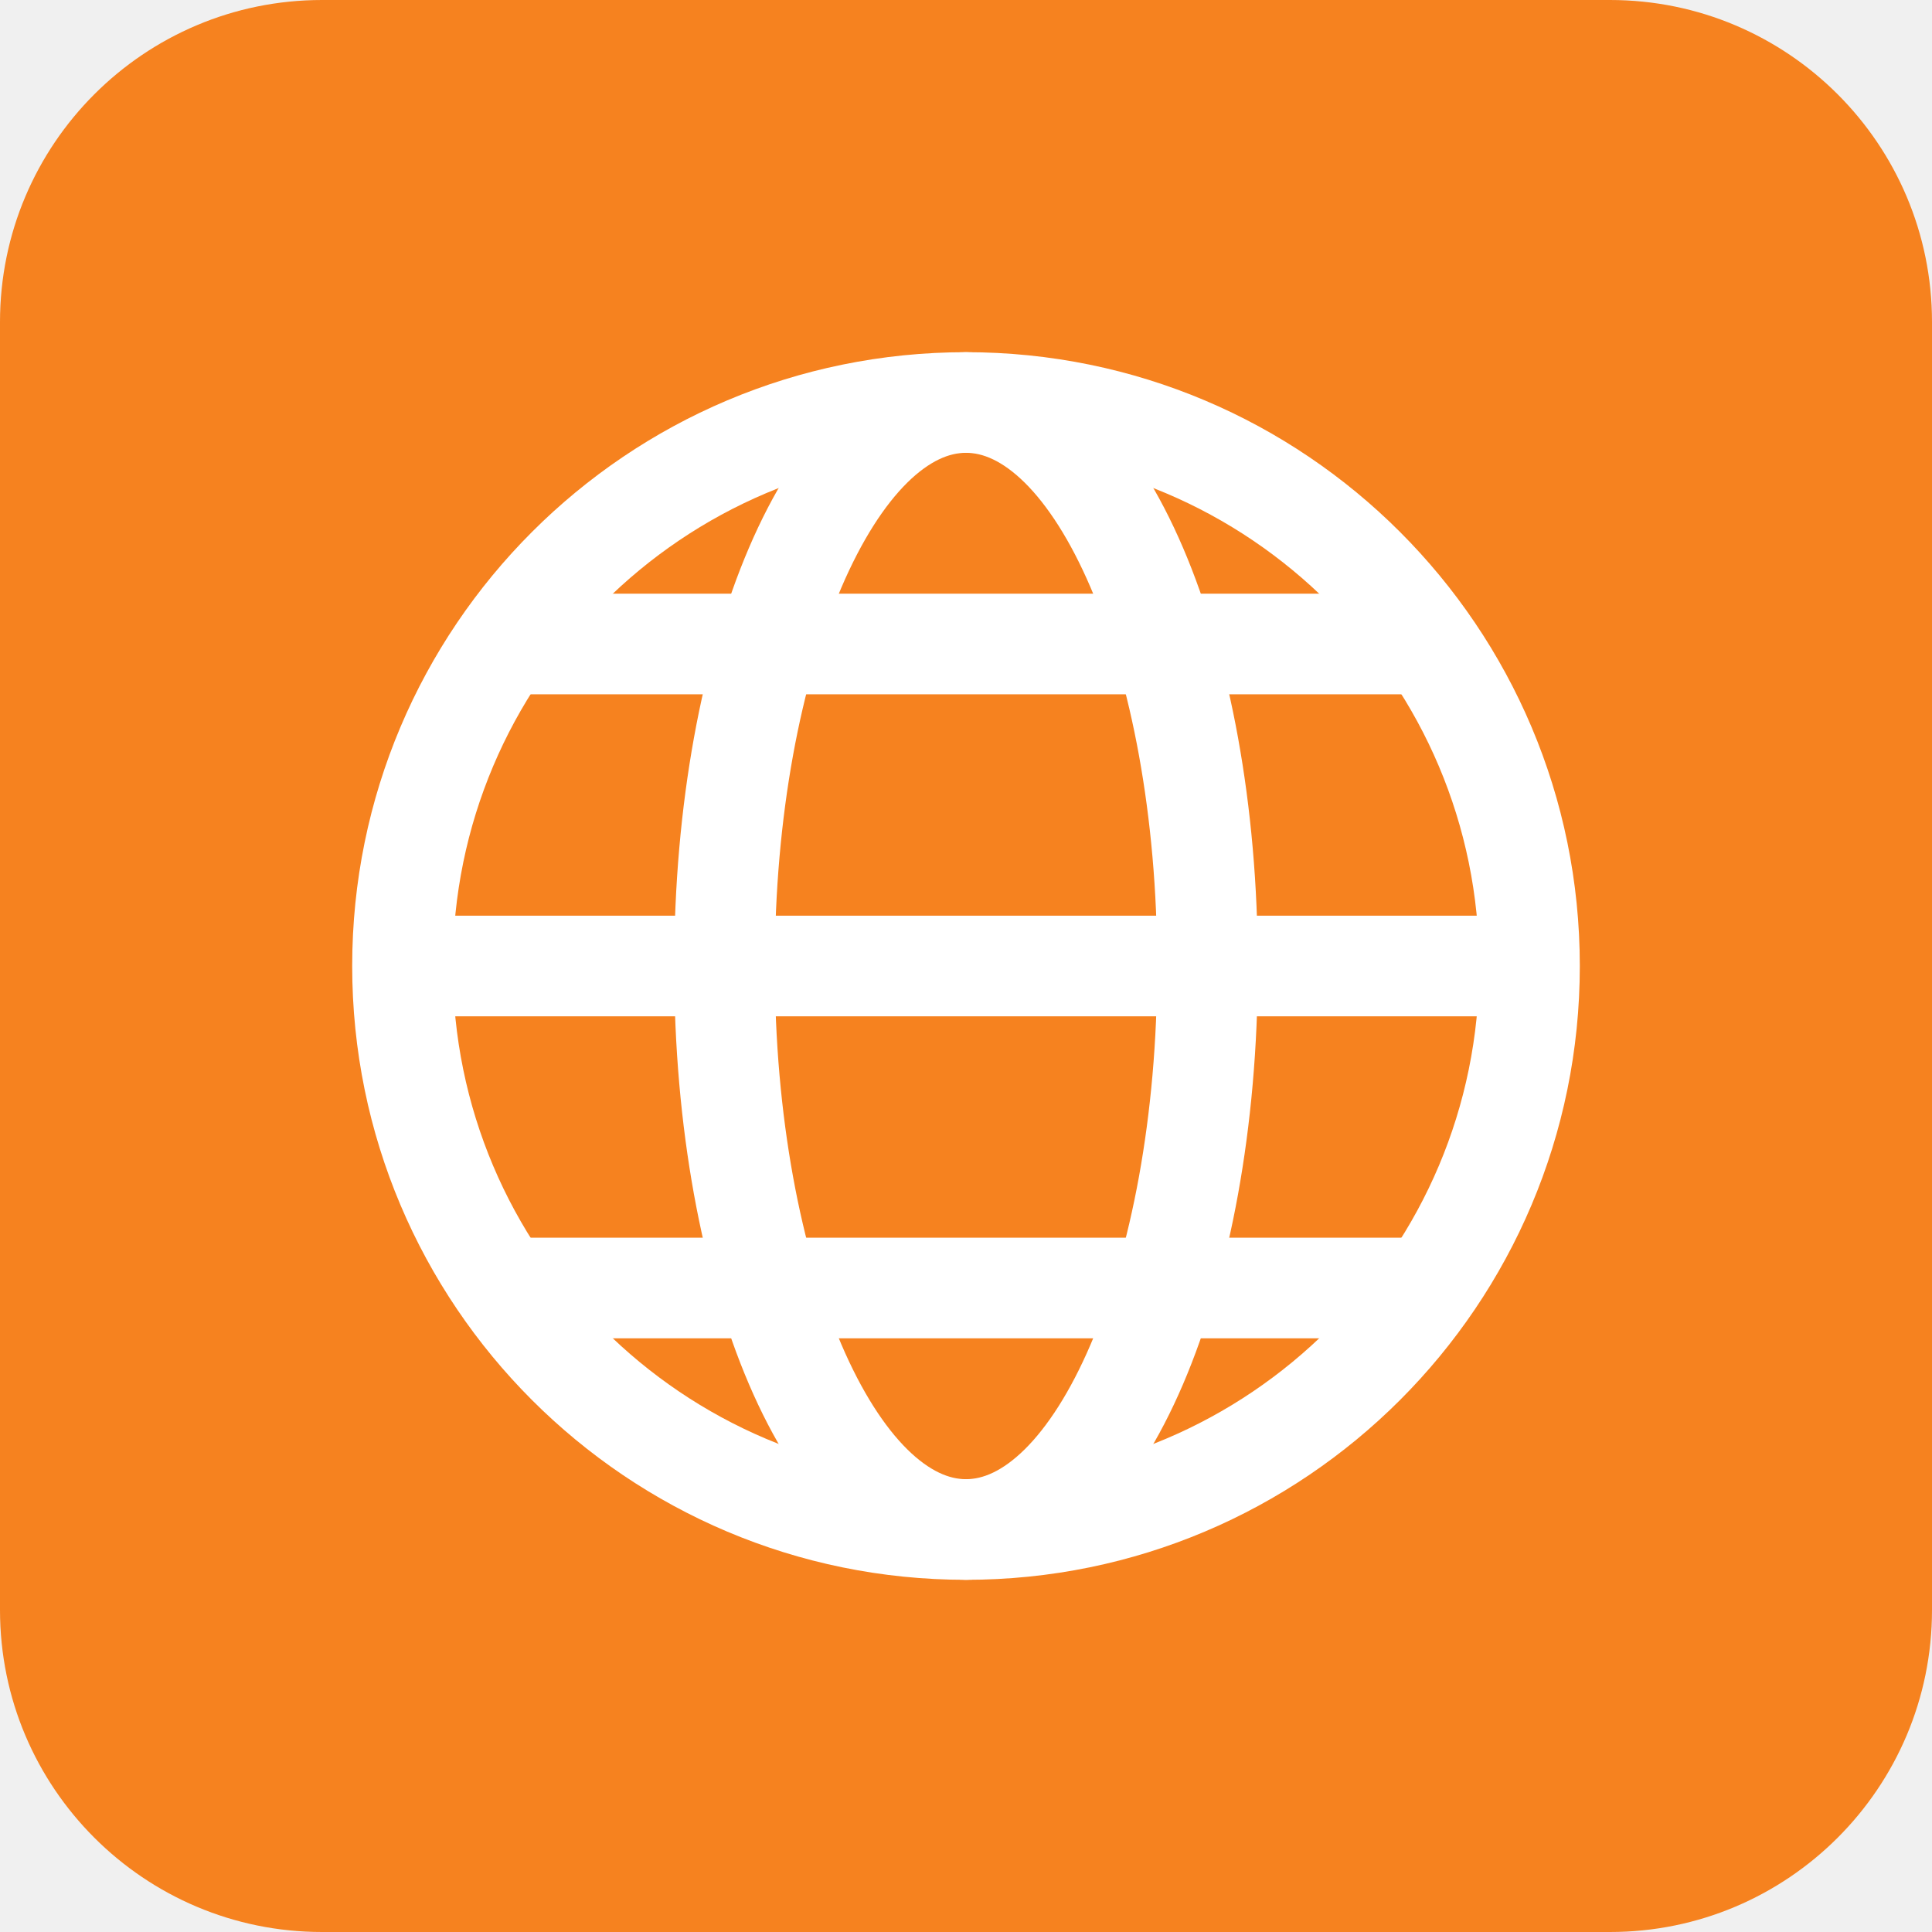
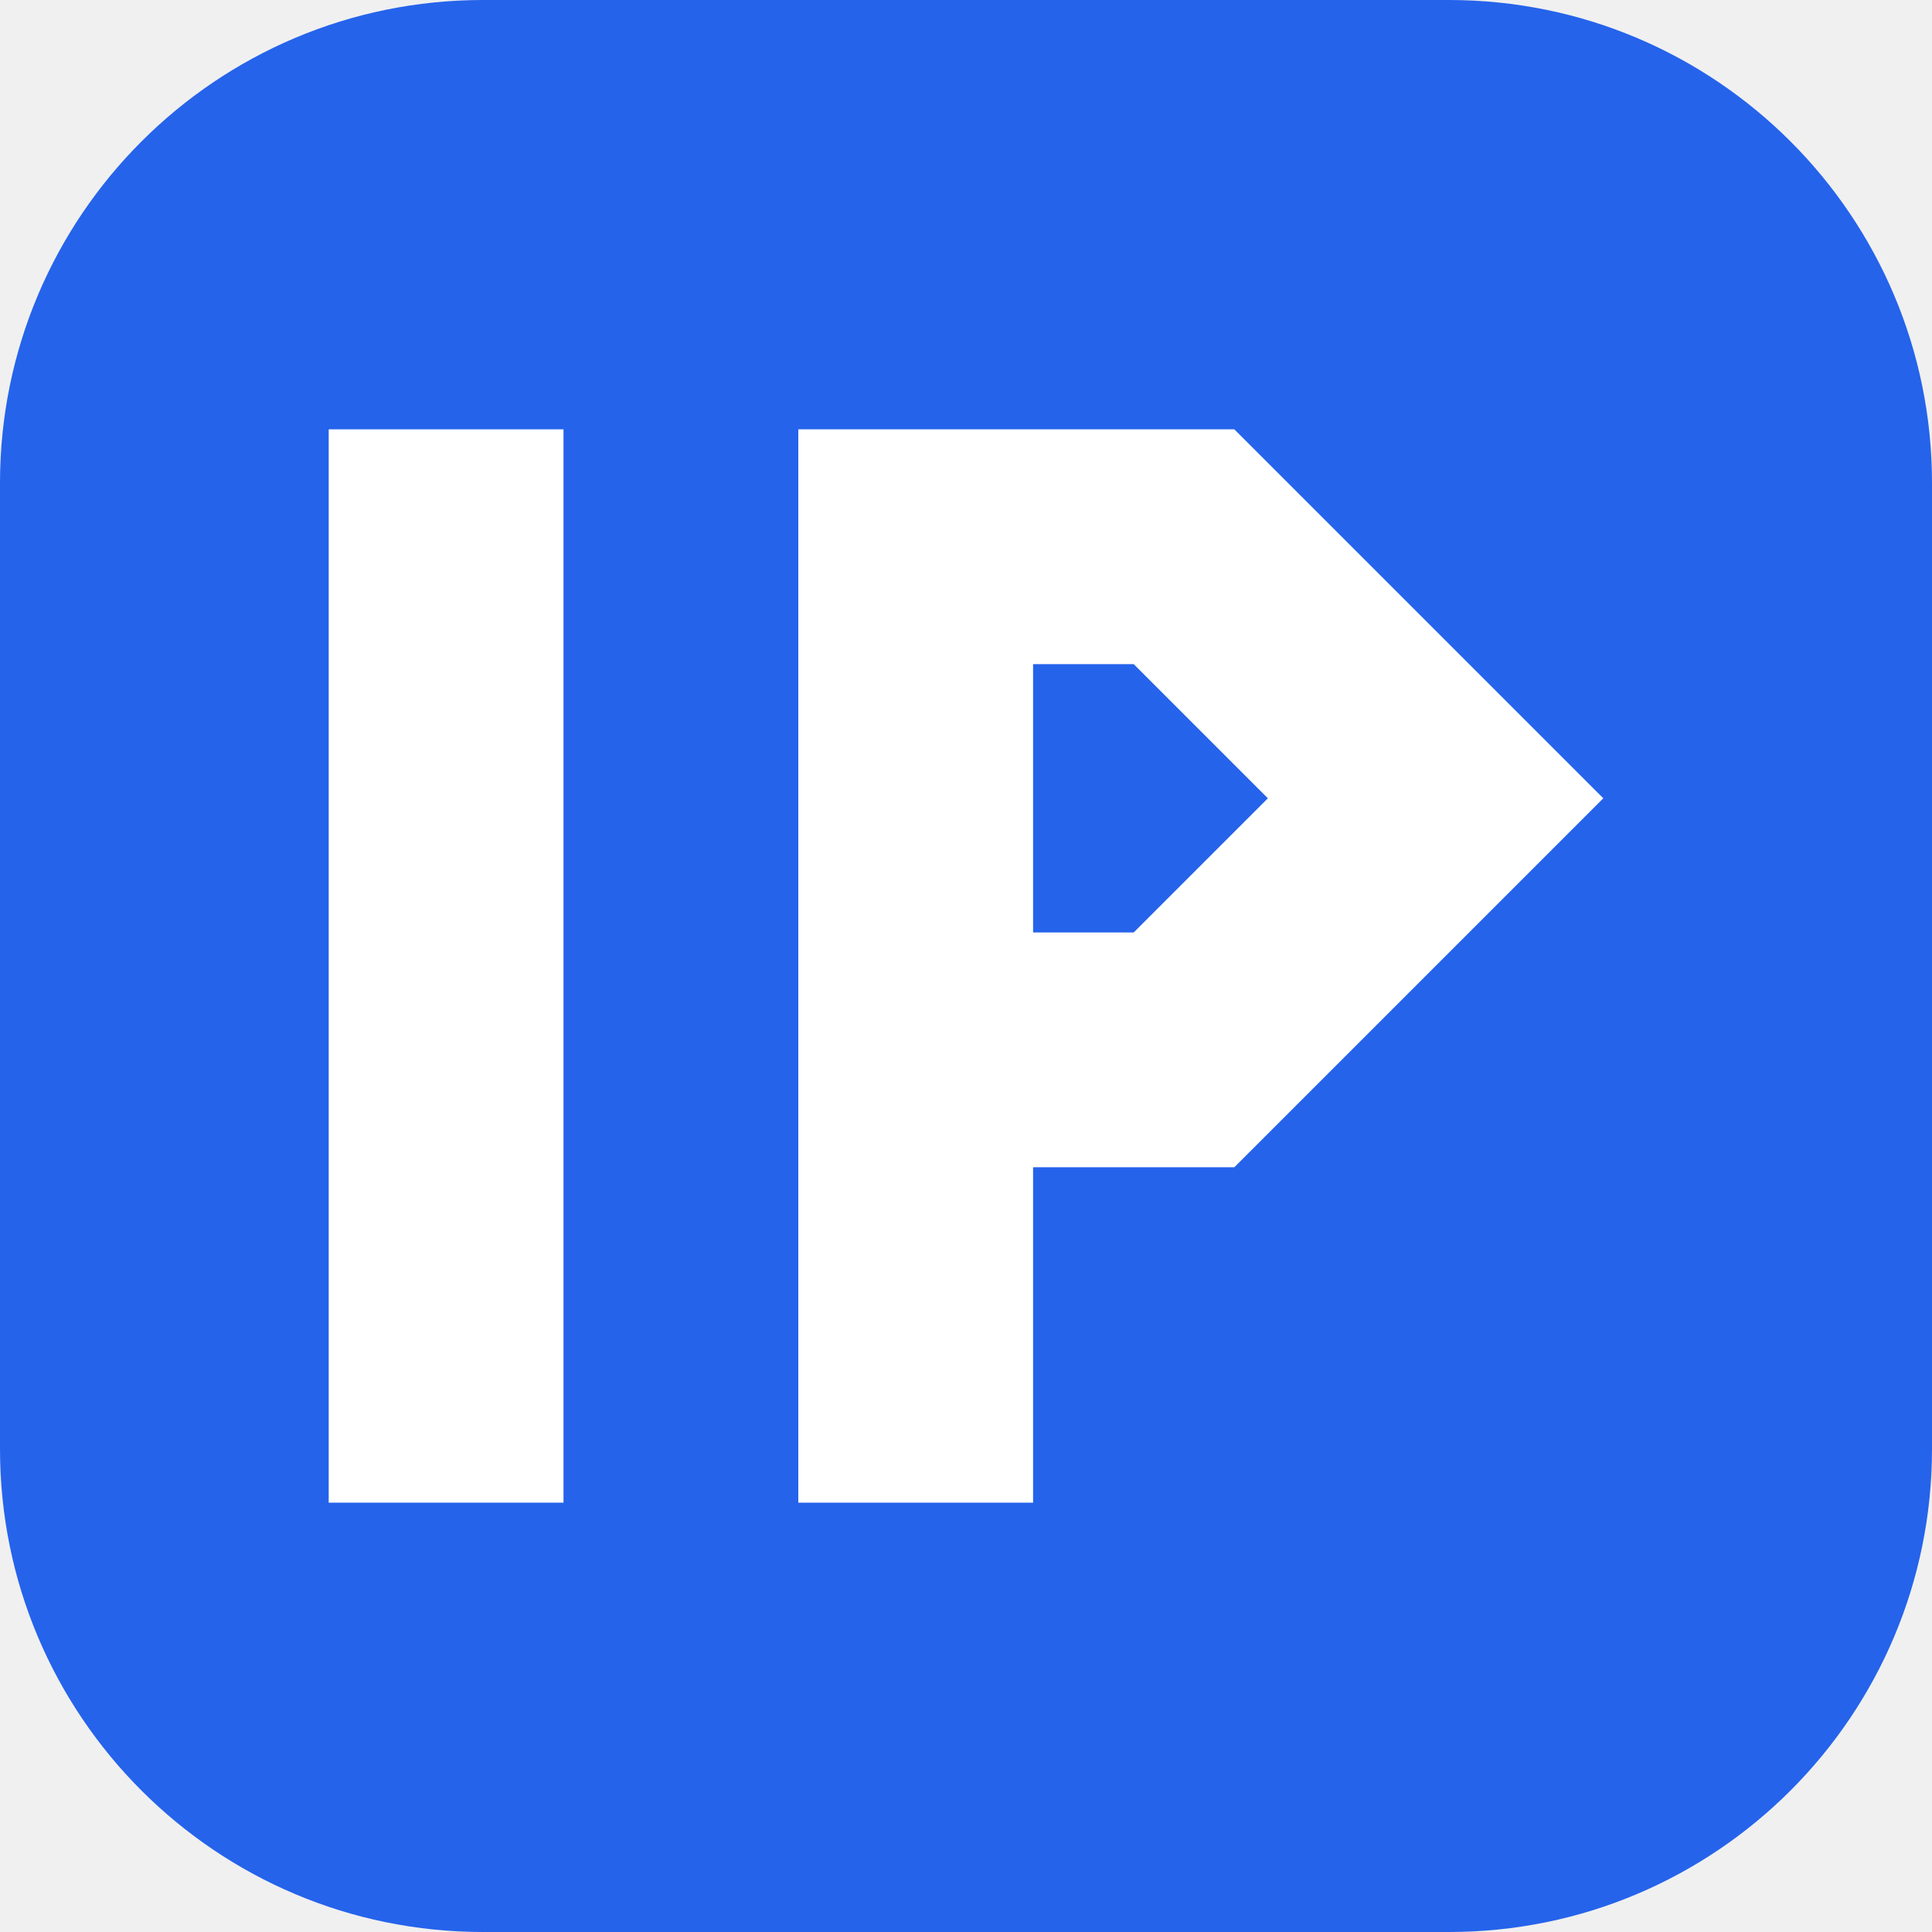
<svg xmlns="http://www.w3.org/2000/svg" viewBox="0 0 48 48">
-   <rect width="48" height="48" rx="8" fill="#f6821f" />
-   <g fill="none" stroke="white" stroke-width="2.5">
-     <circle cx="24" cy="24" r="14" />
-     <ellipse cx="24" cy="24" rx="6" ry="14" />
-     <path d="M10 24h28M13 16h22M13 32h22" />
+   <rect width="48" height="48" rx="12" fill="#2563eb" />
+   <g fill="#fff" transform="translate(4 4) scale(.833333)">
+     <path d="M5 8h7v32H5z" />
+     <path fill-rule="evenodd" d="M19 8h13l11 11-11 11h-6v10h-7V8Zm7 7v8h3l4-4-4-4h-3Z" />
  </g>
</svg>
